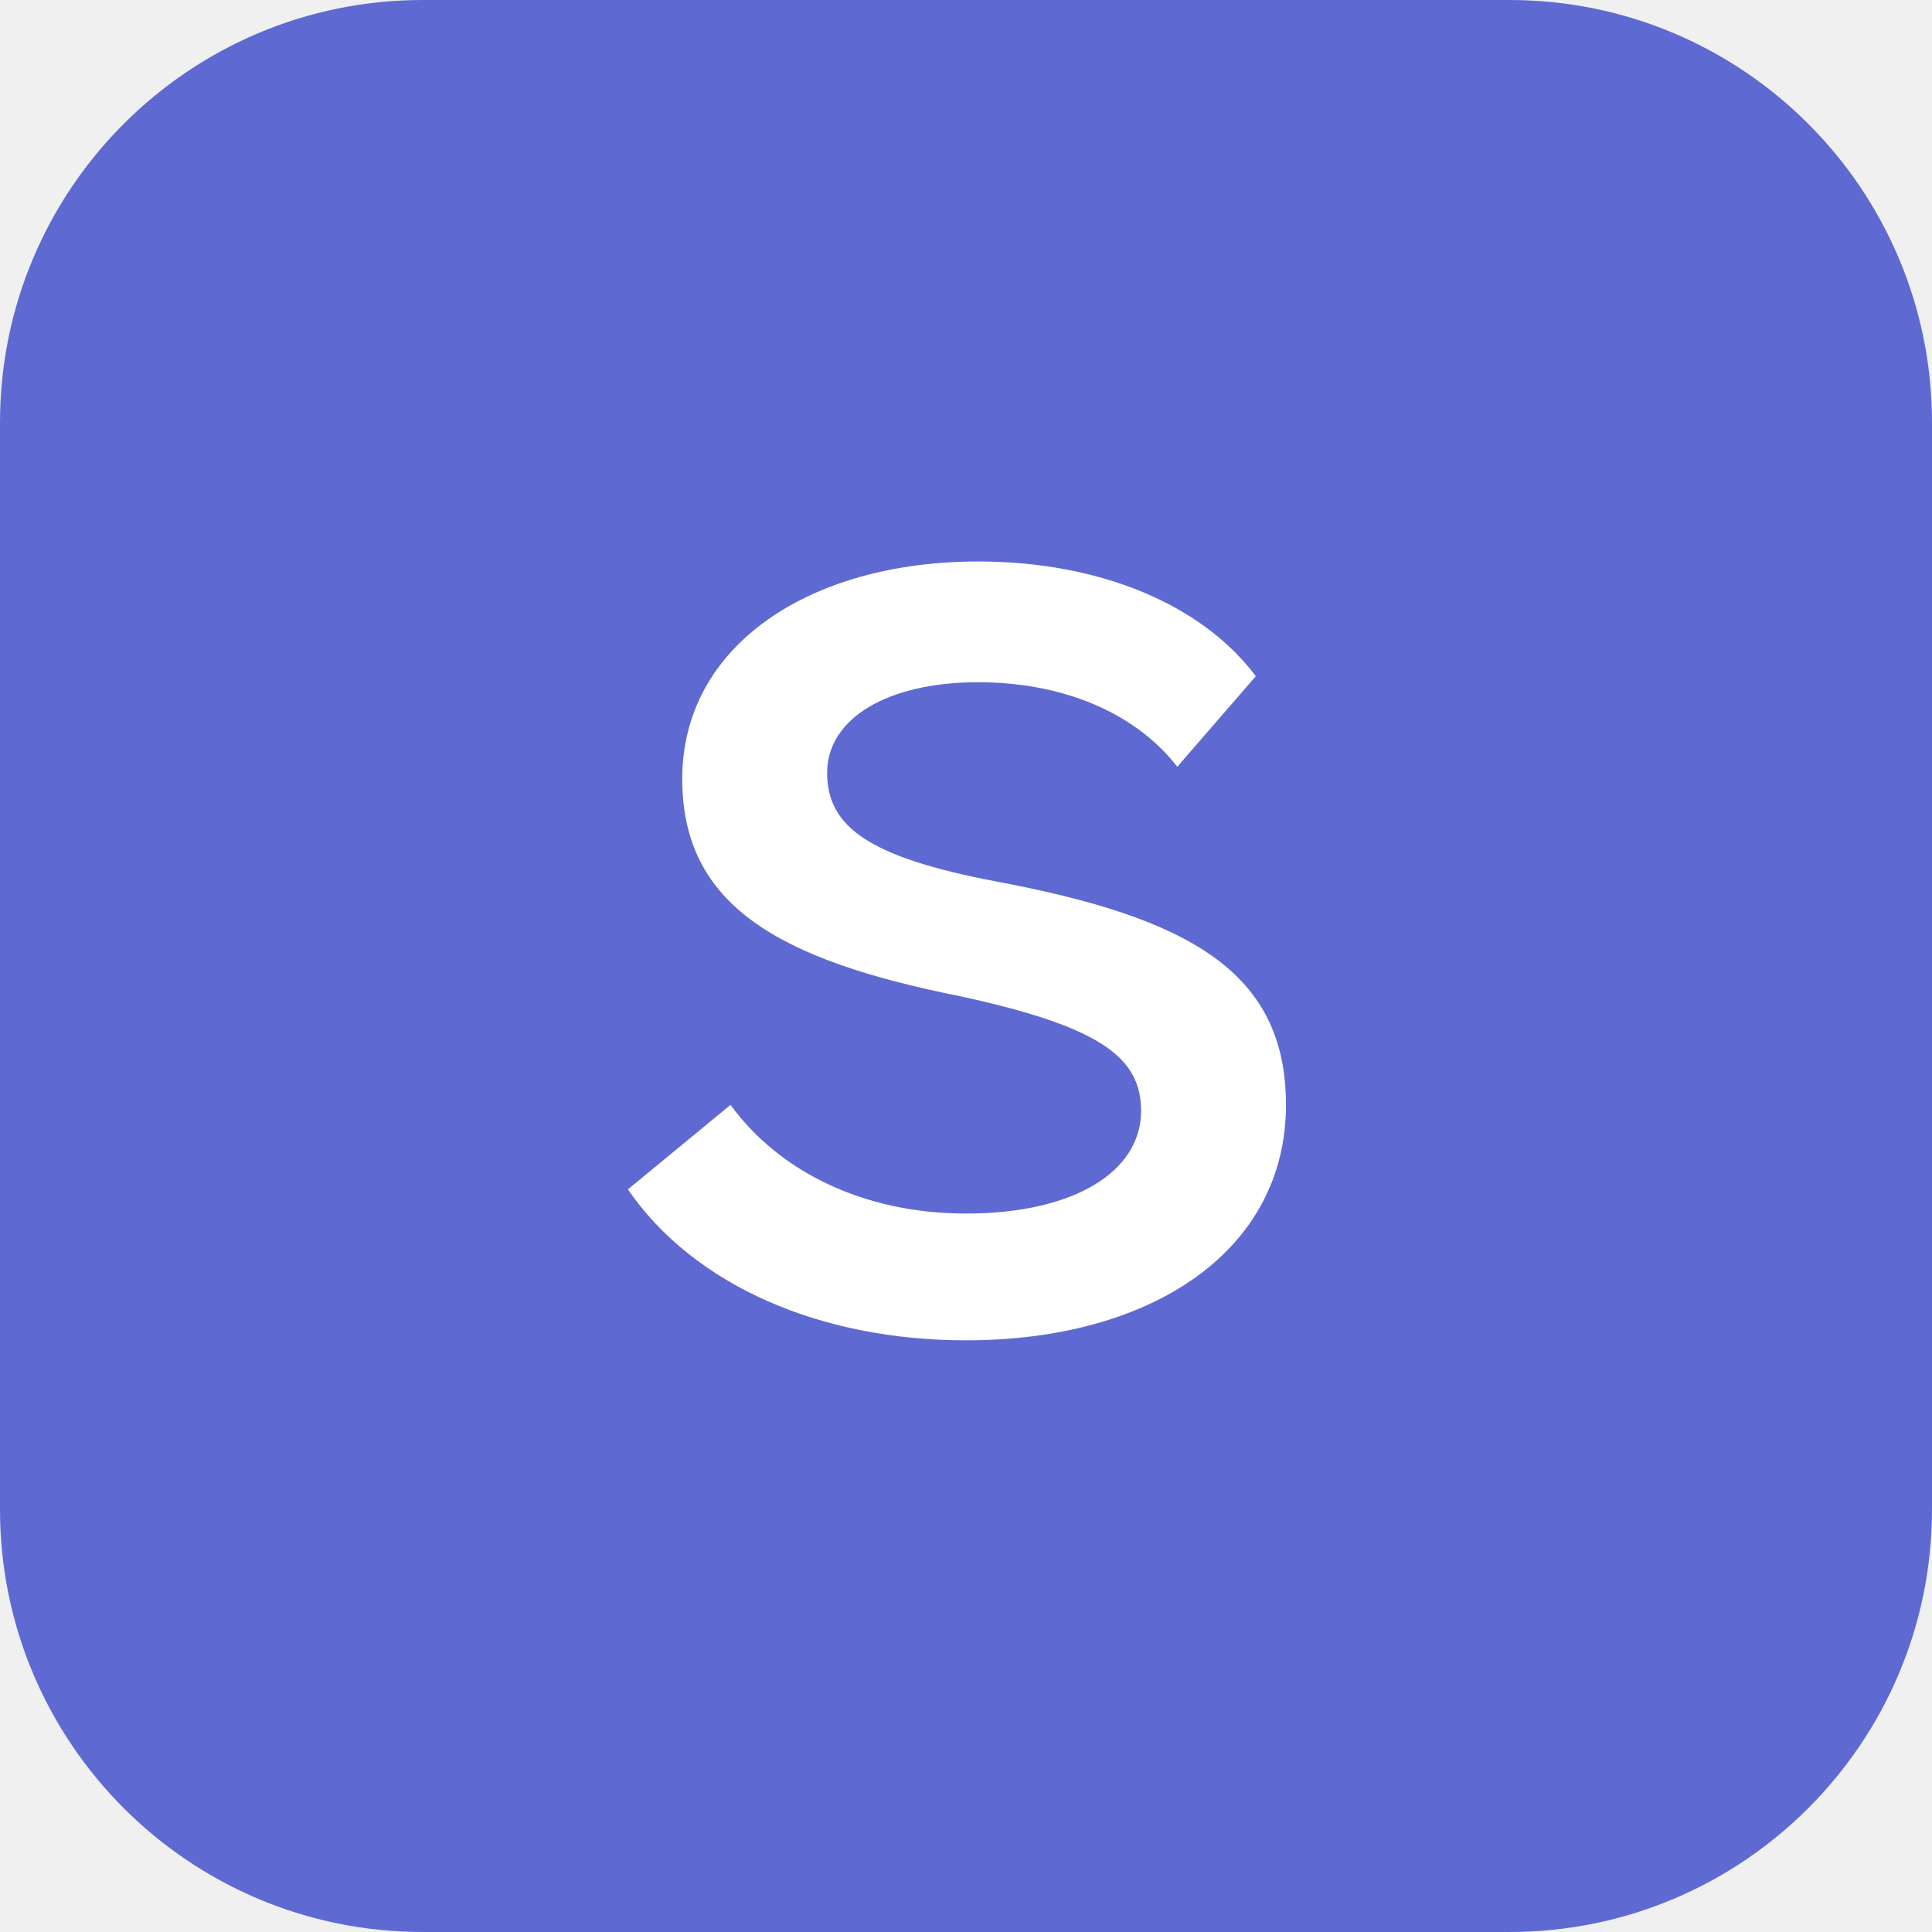
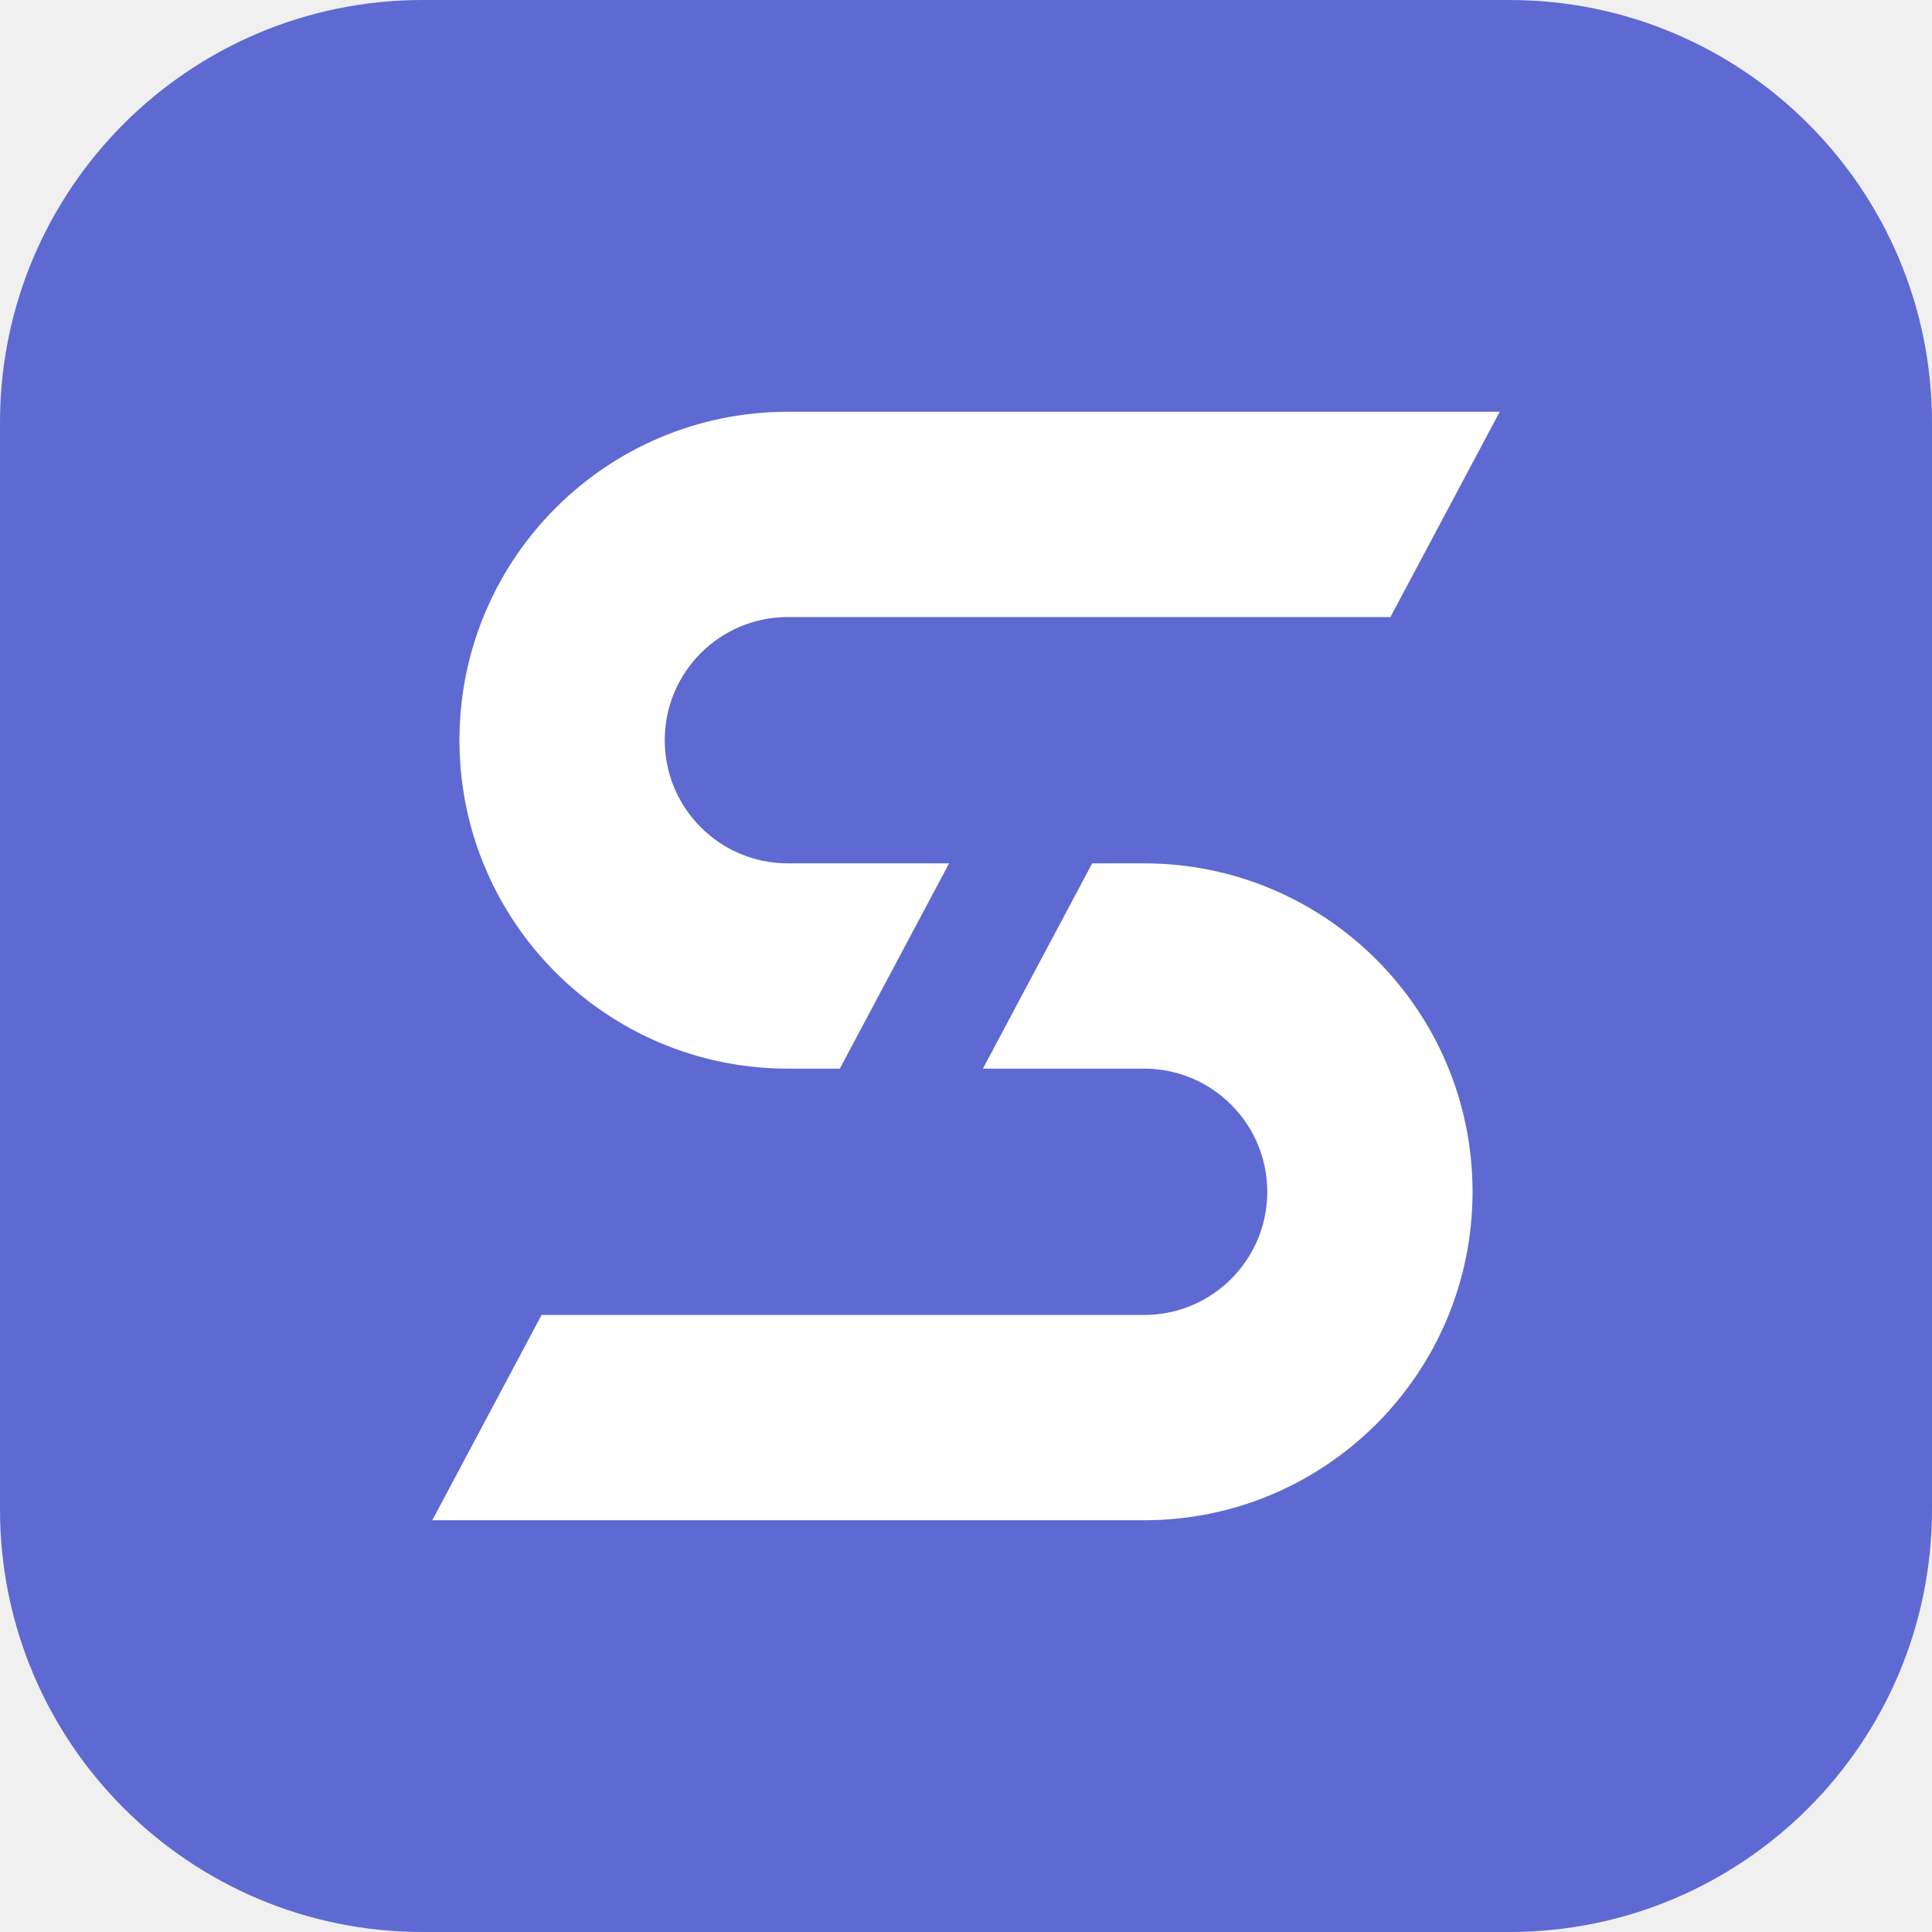
<svg xmlns="http://www.w3.org/2000/svg" viewBox="0 0 32 32">
  <rect width="32" height="32" rx="7" fill="#5E6AD2" />
-   <path d="M20.8 11.2c-.9-1.2-2.6-1.9-4.6-1.9-2.8 0-4.9 1.4-4.9 3.6 0 2.1 1.6 3 4.6 3.6 2.3.5 3 1 3 1.9 0 1-1.1 1.7-2.9 1.7-1.7 0-3.1-.7-3.9-1.8l-1.7 1.4c1.1 1.6 3.2 2.5 5.6 2.5 3.1 0 5.3-1.5 5.3-3.9 0-2.2-1.6-3.1-4.8-3.7-2.1-.4-2.8-.9-2.8-1.8 0-.9 1-1.5 2.5-1.5 1.4 0 2.6.5 3.3 1.4z" fill="#FFFFFF" />
+   <path d="M24.84 6.82H13.05A5.44 5.44 0 0 0 13.05 17.7H13.91L15.72 14.3H13.05A2.04 2.04 0 0 1 13.05 10.22H23.03ZM7.16 25.18H18.95A5.44 5.44 0 0 0 18.95 14.3H18.09L16.28 17.7H18.95A2.04 2.04 0 0 1 18.95 21.78H8.97Z" fill="#FFFFFF" />
</svg>
